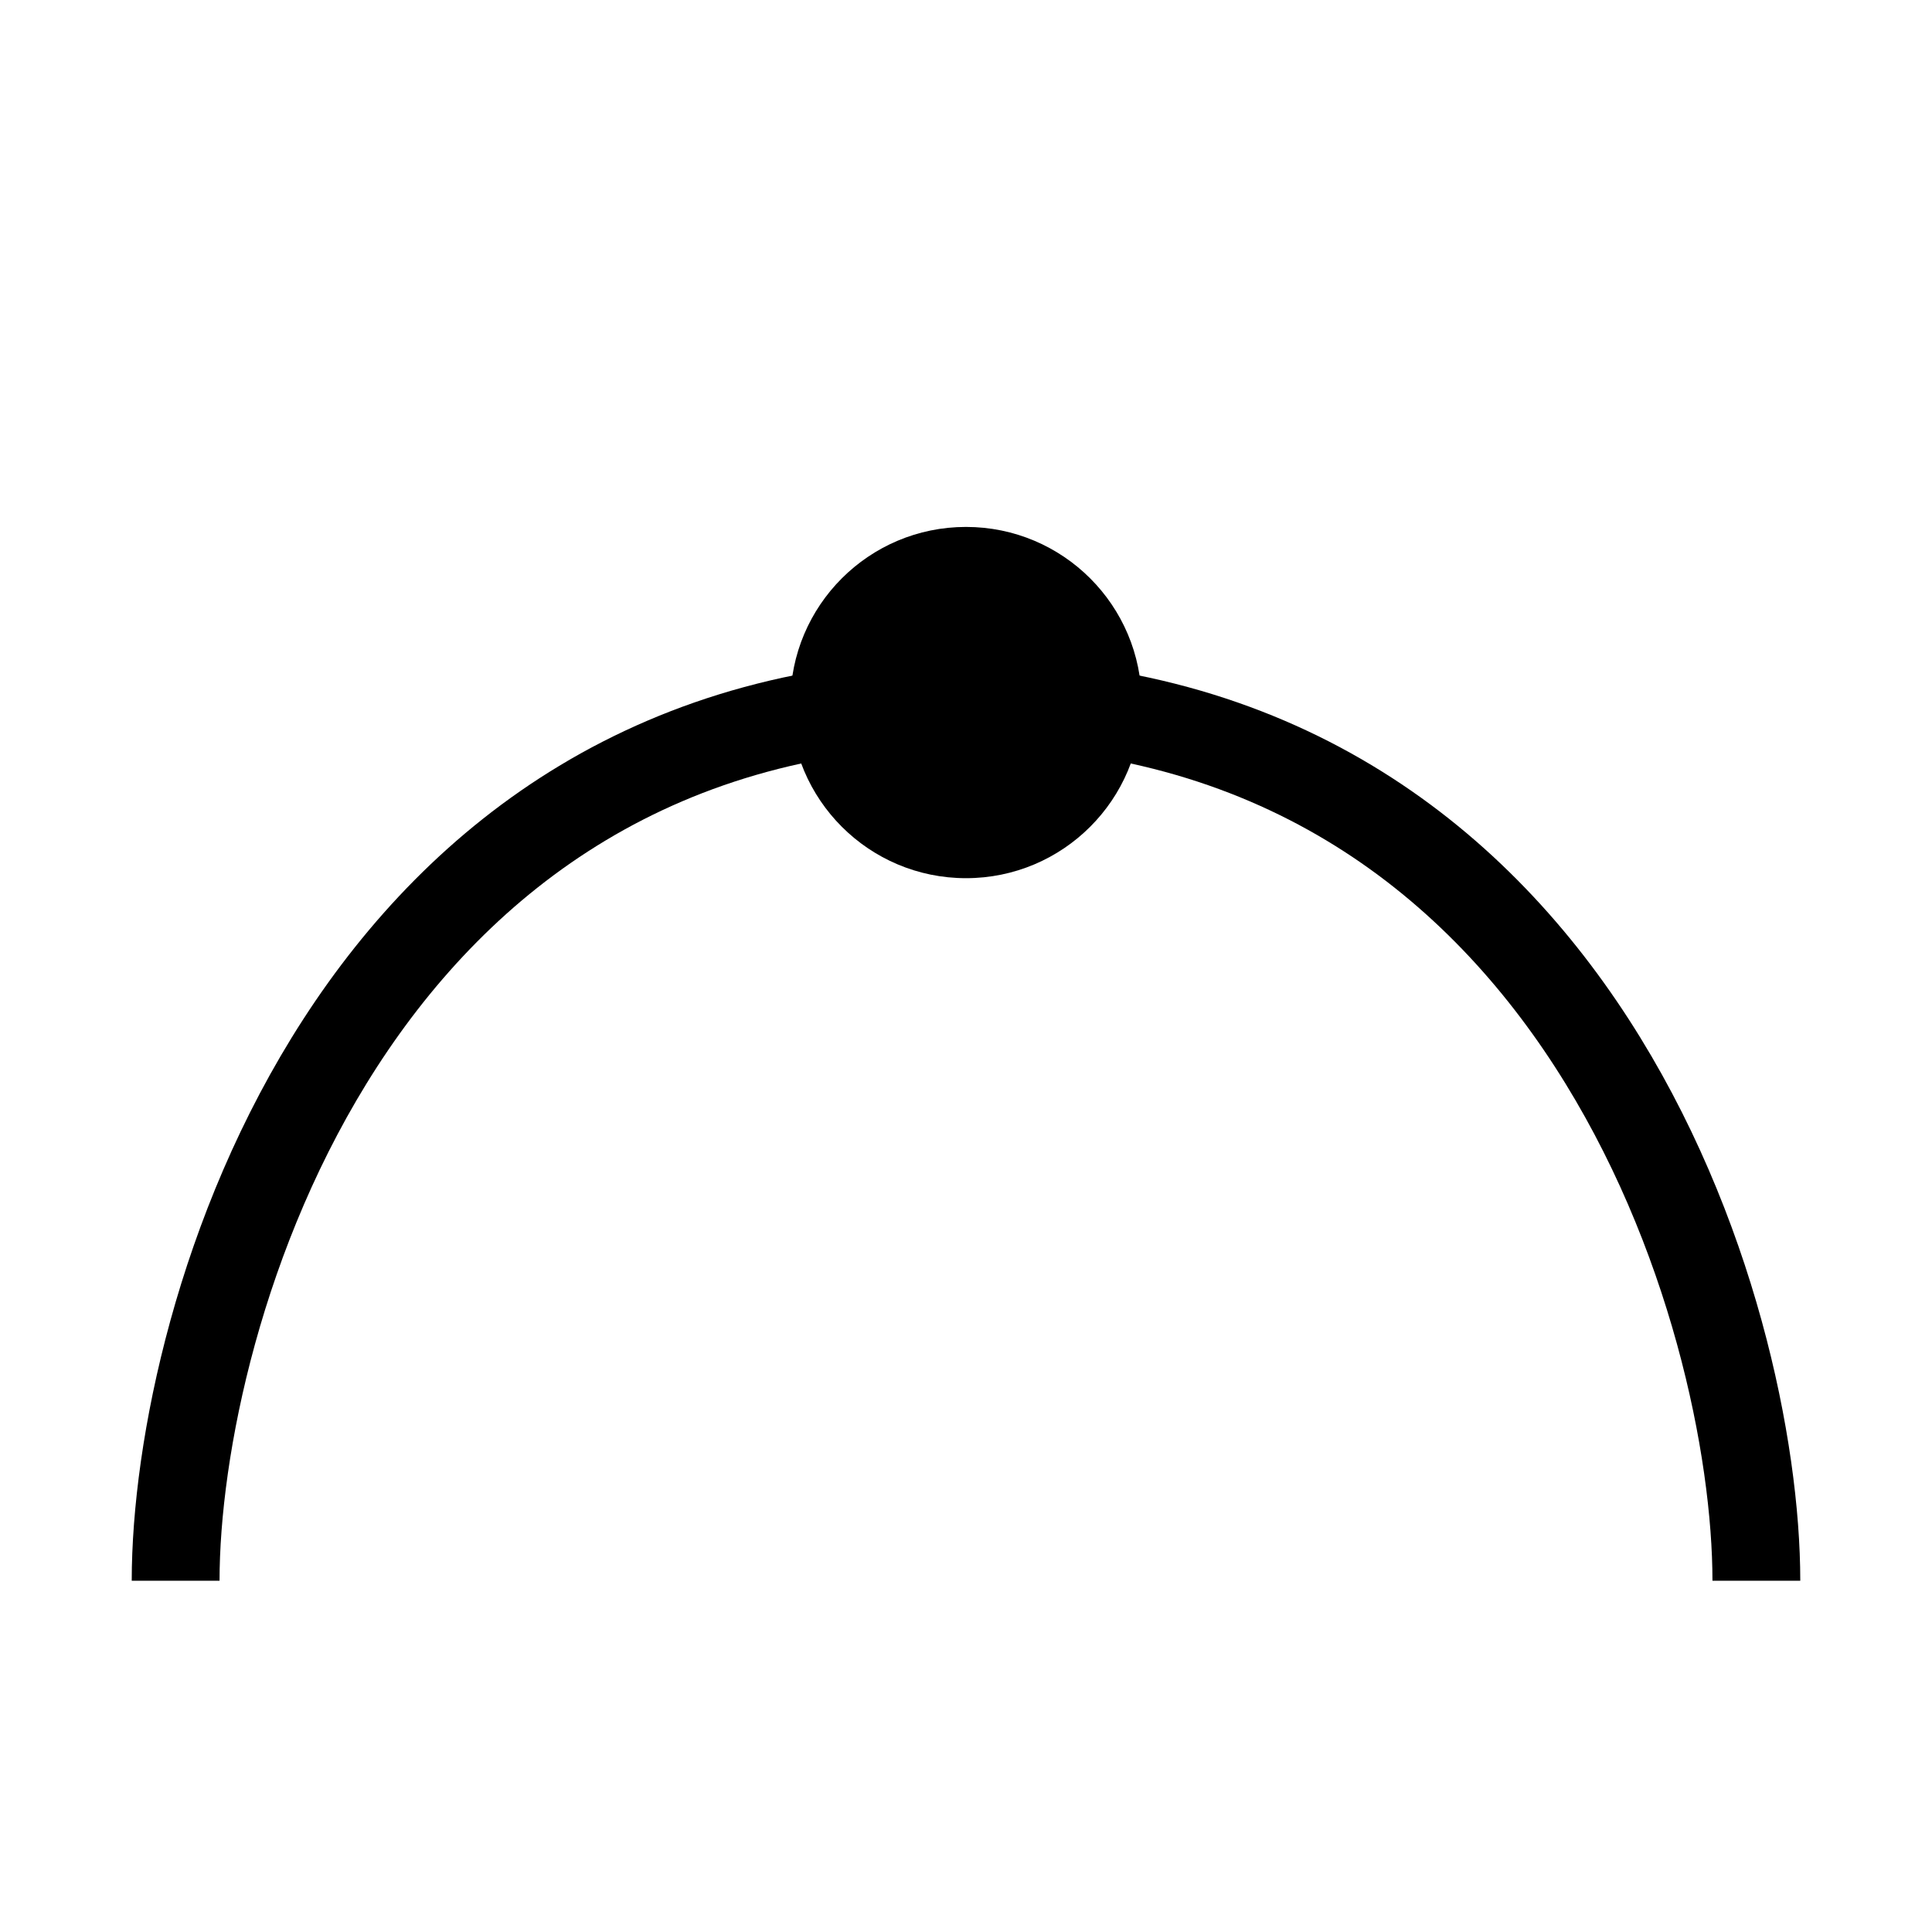
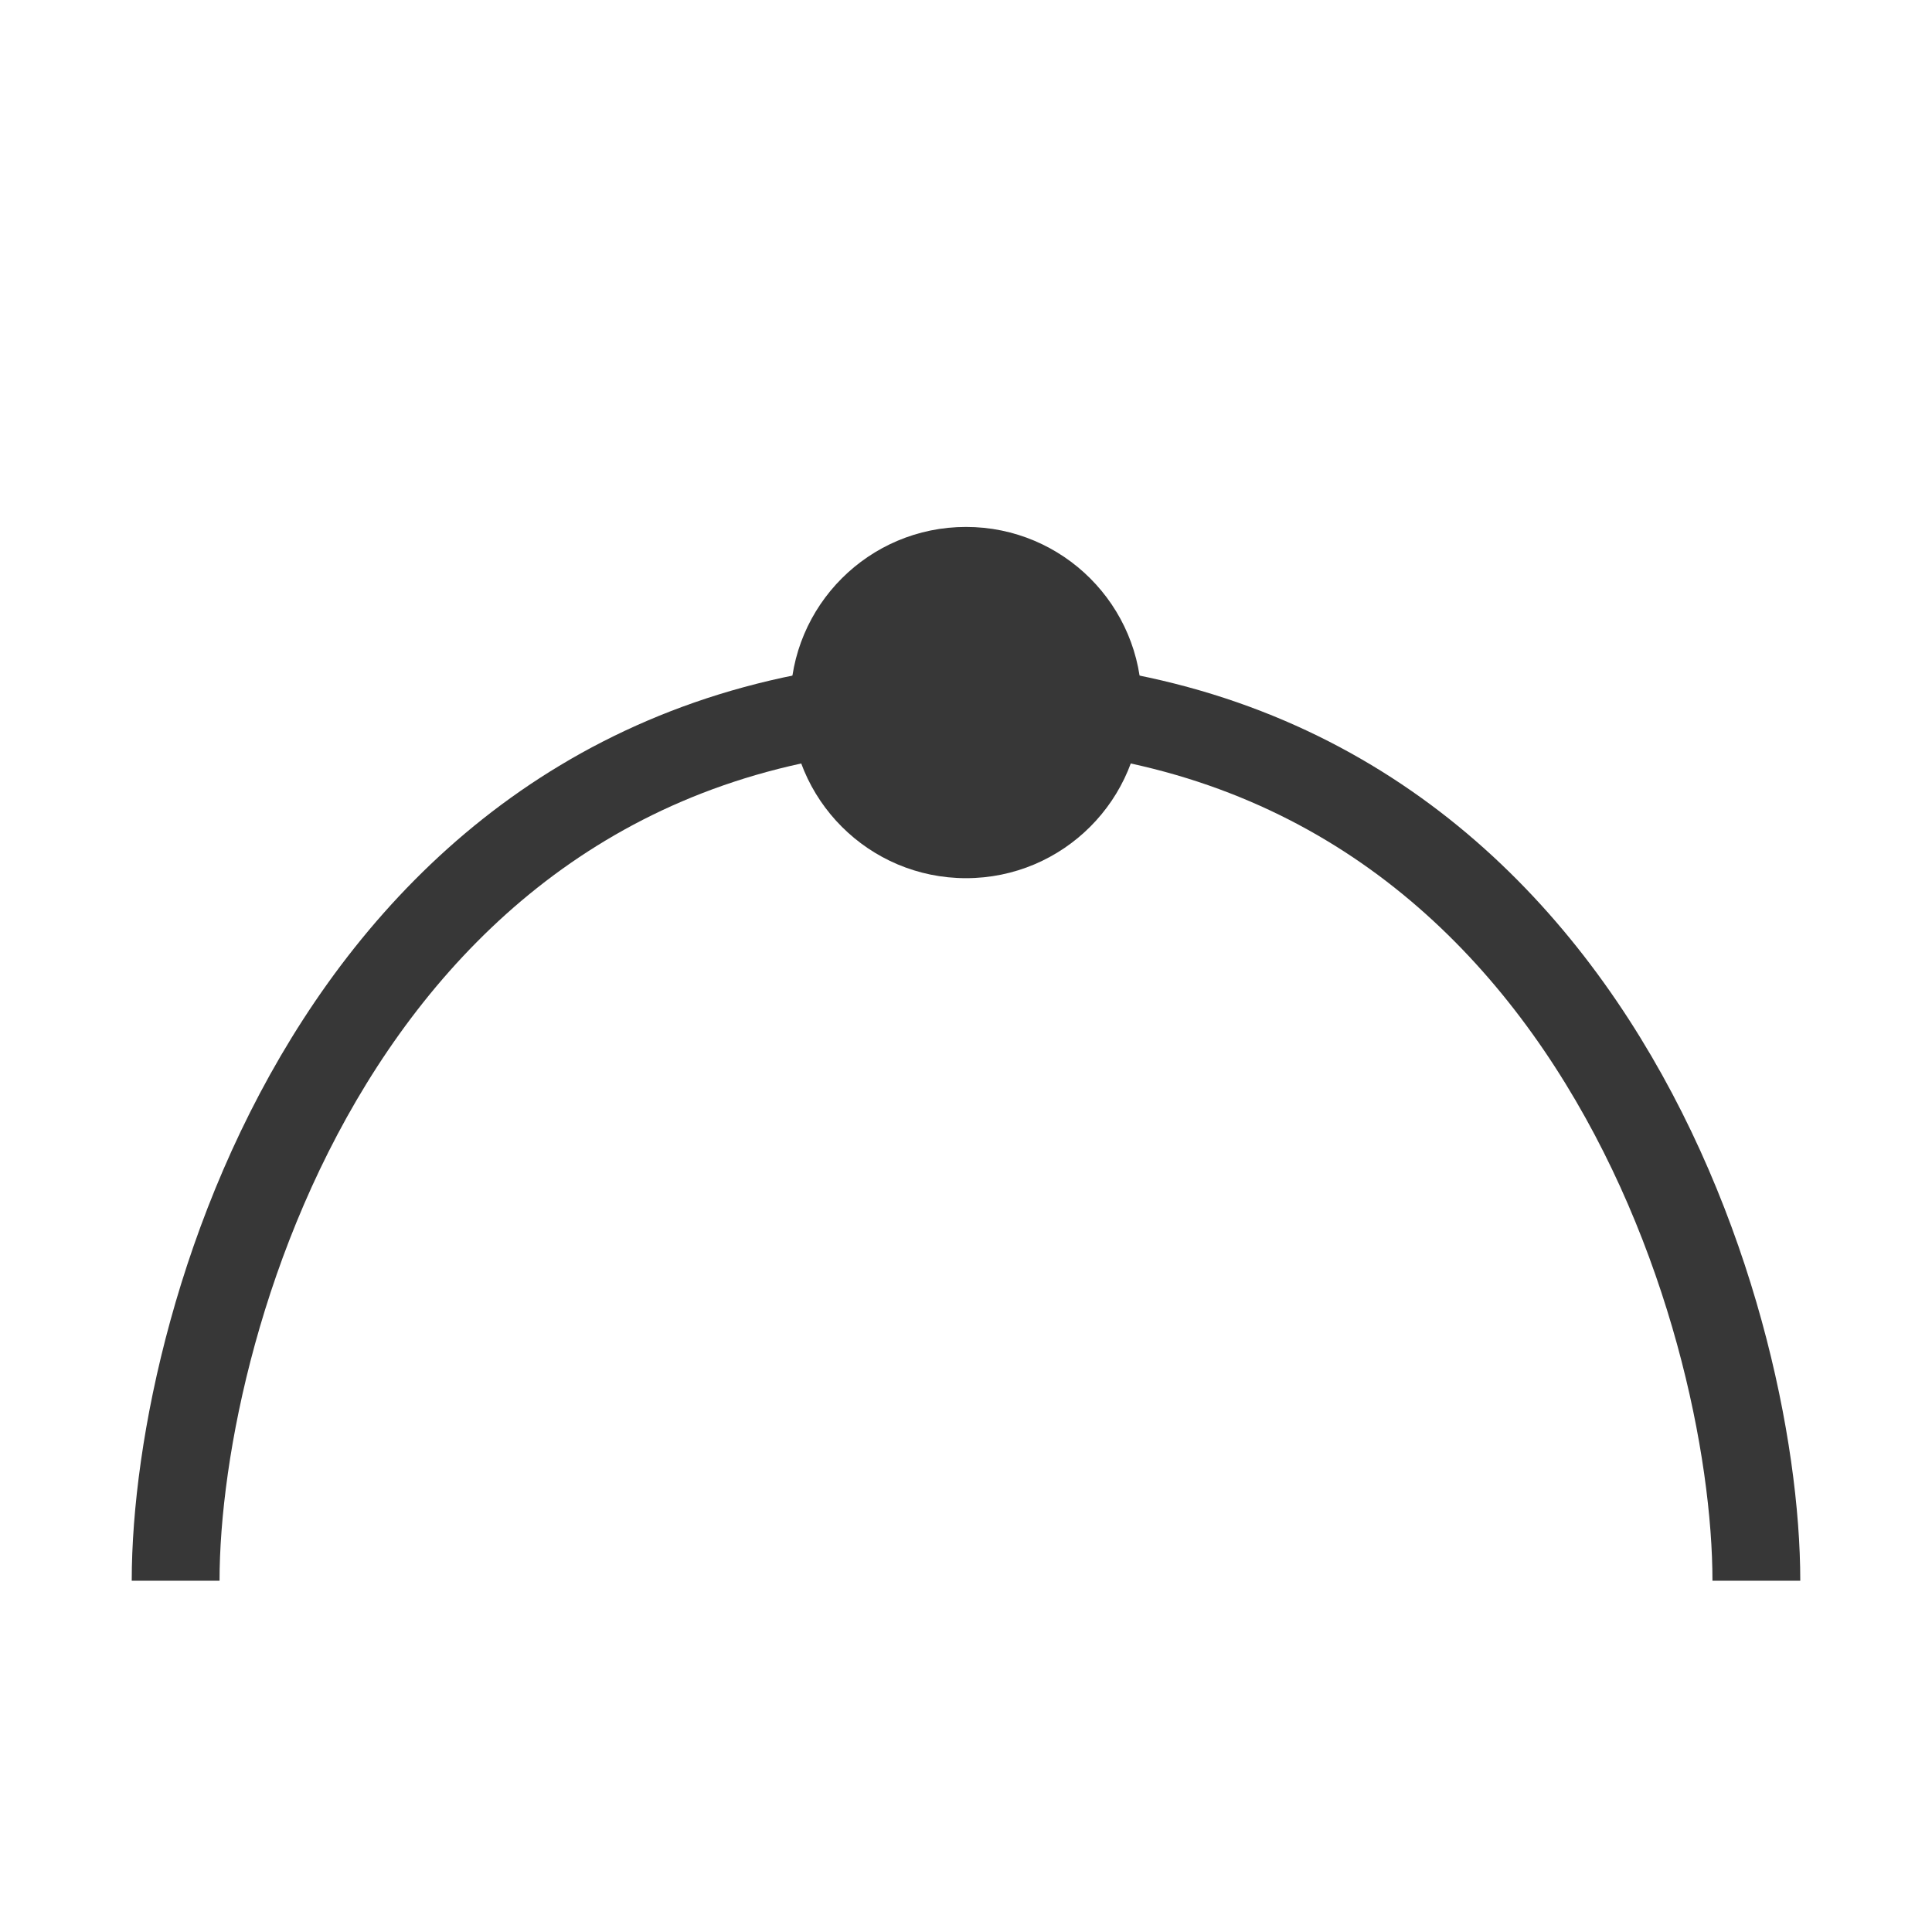
<svg xmlns="http://www.w3.org/2000/svg" xmlns:xlink="http://www.w3.org/1999/xlink" version="1.1" width="22" height="22" id="svg6190">
  <defs id="defs6194">
    <linearGradient x1="169.275" y1="7.633" x2="169" y2="22.362" id="linearGradient10736" xlink:href="#linearGradient6935" gradientUnits="userSpaceOnUse" gradientTransform="matrix(0.9351301,-0.9351301,0.9351301,0.9351301,48.84188,196.8352)" />
    <linearGradient id="linearGradient6935">
      <stop id="stop6937" style="stop-color:#666666;stop-opacity:1" offset="0" />
      <stop id="stop6939" style="stop-color:#1a1a1a;stop-opacity:1" offset="1" />
    </linearGradient>
    <linearGradient x1="169.275" y1="7.633" x2="169" y2="22.362" id="linearGradient6229" xlink:href="#linearGradient6935" gradientUnits="userSpaceOnUse" gradientTransform="matrix(0.9351301,-0.9351301,0.9351301,0.9351301,48.84188,196.8352)" />
    <linearGradient x1="169.275" y1="7.633" x2="169" y2="22.362" id="linearGradient8068" xlink:href="#linearGradient5536" gradientUnits="userSpaceOnUse" />
    <linearGradient id="linearGradient5536">
      <stop id="stop5538" style="stop-color:#e6e6e6;stop-opacity:1" offset="0" />
      <stop id="stop5540" style="stop-color:#aaaaaa;stop-opacity:1" offset="1" />
    </linearGradient>
    <linearGradient x1="169.275" y1="7.633" x2="169" y2="22.362" id="linearGradient8064" xlink:href="#linearGradient5536" gradientUnits="userSpaceOnUse" />
    <linearGradient id="linearGradient6294">
      <stop id="stop6296" style="stop-color:#e6e6e6;stop-opacity:1" offset="0" />
      <stop id="stop6298" style="stop-color:#aaaaaa;stop-opacity:1" offset="1" />
    </linearGradient>
    <linearGradient x1="169.275" y1="7.633" x2="169" y2="22.362" id="linearGradient8066" xlink:href="#linearGradient5536" gradientUnits="userSpaceOnUse" />
    <linearGradient id="linearGradient6301">
      <stop id="stop6303" style="stop-color:#e6e6e6;stop-opacity:1" offset="0" />
      <stop id="stop6305" style="stop-color:#aaaaaa;stop-opacity:1" offset="1" />
    </linearGradient>
    <linearGradient x1="169.275" y1="7.633" x2="169" y2="22.362" id="linearGradient6317" xlink:href="#linearGradient5536" gradientUnits="userSpaceOnUse" />
    <linearGradient xlink:href="#linearGradient6935-4" id="linearGradient10465" gradientUnits="userSpaceOnUse" gradientTransform="matrix(1.28659,0,0,1.28659,2.631367,-1434.252)" x1="163.039" y1="1276.613" x2="178.208" y2="1290.18" />
    <linearGradient id="linearGradient6935-4">
      <stop style="stop-color:#666666;stop-opacity:1" offset="0" id="stop6937-9" />
      <stop style="stop-color:#1a1a1a;stop-opacity:1" offset="1" id="stop6939-2" />
    </linearGradient>
    <linearGradient id="linearGradient5536-1">
      <stop style="stop-color:#e6e6e6;stop-opacity:1;" offset="0" id="stop5538-8" />
      <stop style="stop-color:#aaaaaa;stop-opacity:1;" offset="1" id="stop5540-8" />
    </linearGradient>
    <linearGradient xlink:href="#linearGradient6935-0" id="linearGradient10439" gradientUnits="userSpaceOnUse" gradientTransform="matrix(1.28659,0,0,1.28659,2.631367,-1434.252)" x1="162.307" y1="1300.13" x2="174.531" y2="1312.568" />
    <linearGradient id="linearGradient6935-0">
      <stop style="stop-color:#666666;stop-opacity:1" offset="0" id="stop6937-2" />
      <stop style="stop-color:#1a1a1a;stop-opacity:1" offset="1" id="stop6939-23" />
    </linearGradient>
    <linearGradient id="linearGradient5536-4">
      <stop style="stop-color:#e6e6e6;stop-opacity:1;" offset="0" id="stop5538-2" />
      <stop style="stop-color:#aaaaaa;stop-opacity:1;" offset="1" id="stop5540-7" />
    </linearGradient>
    <linearGradient xlink:href="#linearGradient6935-3" id="linearGradient10574" gradientUnits="userSpaceOnUse" gradientTransform="matrix(1.28659,0,0,1.28659,-70.14917,-1405.304)" x1="219.036" y1="1300.413" x2="234.081" y2="1315.457" />
    <linearGradient id="linearGradient6935-3">
      <stop style="stop-color:#666666;stop-opacity:1" offset="0" id="stop6937-6" />
      <stop style="stop-color:#1a1a1a;stop-opacity:1" offset="1" id="stop6939-6" />
    </linearGradient>
    <linearGradient xlink:href="#linearGradient5536-7" id="linearGradient8078" gradientUnits="userSpaceOnUse" gradientTransform="matrix(1.28659,0,0,1.28659,-758.5512,-397.3041)" x1="219.036" y1="1300.413" x2="234.081" y2="1315.457" />
    <linearGradient id="linearGradient5536-7">
      <stop style="stop-color:#e6e6e6;stop-opacity:1;" offset="0" id="stop5538-4" />
      <stop style="stop-color:#aaaaaa;stop-opacity:1;" offset="1" id="stop5540-3" />
    </linearGradient>
    <linearGradient xlink:href="#linearGradient6935-1" id="linearGradient10570" gradientUnits="userSpaceOnUse" gradientTransform="matrix(1.516824,0,0,1.461653,46.66417,-3.166096)" x1="110.58" y1="209.988" x2="121.607" y2="221.469" />
    <linearGradient id="linearGradient6935-1">
      <stop style="stop-color:#666666;stop-opacity:1" offset="0" id="stop6937-1" />
      <stop style="stop-color:#1a1a1a;stop-opacity:1" offset="1" id="stop6939-60" />
    </linearGradient>
    <linearGradient xlink:href="#linearGradient5536-9" id="linearGradient8080" gradientUnits="userSpaceOnUse" gradientTransform="matrix(1.516824,0,0,1.461653,-641.7378,1004.834)" x1="110.58" y1="209.988" x2="121.607" y2="221.469" />
    <linearGradient id="linearGradient5536-9">
      <stop style="stop-color:#e6e6e6;stop-opacity:1;" offset="0" id="stop5538-1" />
      <stop style="stop-color:#aaaaaa;stop-opacity:1;" offset="1" id="stop5540-84" />
    </linearGradient>
    <linearGradient id="linearGradient6935-47">
      <stop style="stop-color:#666666;stop-opacity:1" offset="0" id="stop6937-67" />
      <stop style="stop-color:#1a1a1a;stop-opacity:1" offset="1" id="stop6939-28" />
    </linearGradient>
    <linearGradient xlink:href="#linearGradient5536-0" id="linearGradient8120" gradientUnits="userSpaceOnUse" gradientTransform="matrix(1.286591,0,0,1.286591,-685.7707,-426.2524)" x1="164.418" y1="1376.901" x2="177.871" y2="1389.364" />
    <linearGradient id="linearGradient5536-0">
      <stop style="stop-color:#e6e6e6;stop-opacity:1;" offset="0" id="stop5538-5" />
      <stop style="stop-color:#aaaaaa;stop-opacity:1;" offset="1" id="stop5540-88" />
    </linearGradient>
    <linearGradient id="linearGradient6935-5">
      <stop style="stop-color:#666666;stop-opacity:1" offset="0" id="stop6937-21" />
      <stop style="stop-color:#1a1a1a;stop-opacity:1" offset="1" id="stop6939-8" />
    </linearGradient>
    <linearGradient xlink:href="#linearGradient5536-75" id="linearGradient8074" gradientUnits="userSpaceOnUse" gradientTransform="matrix(1.286591,0,0,1.286591,-758.5512,-359.6713)" x1="218.411" y1="1352.733" x2="234.384" y2="1366.968" />
    <linearGradient id="linearGradient5536-75">
      <stop style="stop-color:#e6e6e6;stop-opacity:1;" offset="0" id="stop5538-7" />
      <stop style="stop-color:#aaaaaa;stop-opacity:1;" offset="1" id="stop5540-0" />
    </linearGradient>
    <linearGradient id="linearGradient6935-15">
      <stop style="stop-color:#666666;stop-opacity:1" offset="0" id="stop6937-97" />
      <stop style="stop-color:#1a1a1a;stop-opacity:1" offset="1" id="stop6939-9" />
    </linearGradient>
    <linearGradient xlink:href="#linearGradient5536-00" id="linearGradient8076" gradientUnits="userSpaceOnUse" gradientTransform="matrix(1.28659,0,0,1.28659,-758.5512,-359.6713)" x1="218.478" y1="1381.176" x2="233.411" y2="1394.793" />
    <linearGradient id="linearGradient5536-00">
      <stop style="stop-color:#e6e6e6;stop-opacity:1;" offset="0" id="stop5538-51" />
      <stop style="stop-color:#aaaaaa;stop-opacity:1;" offset="1" id="stop5540-9" />
    </linearGradient>
    <linearGradient id="linearGradient6935-7">
      <stop style="stop-color:#666666;stop-opacity:1" offset="0" id="stop6937-16" />
      <stop style="stop-color:#1a1a1a;stop-opacity:1" offset="1" id="stop6939-3" />
    </linearGradient>
    <linearGradient id="linearGradient5536-94">
      <stop style="stop-color:#e6e6e6;stop-opacity:1;" offset="0" id="stop5538-0" />
      <stop style="stop-color:#aaaaaa;stop-opacity:1;" offset="1" id="stop5540-34" />
    </linearGradient>
    <linearGradient id="linearGradient6935-2">
      <stop style="stop-color:#666666;stop-opacity:1" offset="0" id="stop6937-8" />
      <stop style="stop-color:#1a1a1a;stop-opacity:1" offset="1" id="stop6939-21" />
    </linearGradient>
    <linearGradient xlink:href="#linearGradient5536-6" id="linearGradient8132" gradientUnits="userSpaceOnUse" gradientTransform="matrix(1.28659,0,0,1.28659,-685.7707,-426.2524)" x1="164.522" y1="1482.442" x2="173.591" y2="1491.817" />
    <linearGradient id="linearGradient5536-6">
      <stop style="stop-color:#e6e6e6;stop-opacity:1;" offset="0" id="stop5538-54" />
      <stop style="stop-color:#aaaaaa;stop-opacity:1;" offset="1" id="stop5540-6" />
    </linearGradient>
    <linearGradient id="linearGradient6935-21">
      <stop style="stop-color:#666666;stop-opacity:1" offset="0" id="stop6937-4" />
      <stop style="stop-color:#1a1a1a;stop-opacity:1" offset="1" id="stop6939-4" />
    </linearGradient>
    <linearGradient id="linearGradient5536-49">
      <stop style="stop-color:#e6e6e6;stop-opacity:1;" offset="0" id="stop5538-3" />
      <stop style="stop-color:#aaaaaa;stop-opacity:1;" offset="1" id="stop5540-2" />
    </linearGradient>
    <linearGradient id="linearGradient5536-06">
      <stop style="stop-color:#e6e6e6;stop-opacity:1;" offset="0" id="stop5538-26" />
      <stop style="stop-color:#aaaaaa;stop-opacity:1;" offset="1" id="stop5540-74" />
    </linearGradient>
    <linearGradient id="linearGradient6327">
      <stop style="stop-color:#e6e6e6;stop-opacity:1;" offset="0" id="stop6329" />
      <stop style="stop-color:#aaaaaa;stop-opacity:1;" offset="1" id="stop6331" />
    </linearGradient>
    <linearGradient id="linearGradient6935-50">
      <stop style="stop-color:#666666;stop-opacity:1" offset="0" id="stop6937-0" />
      <stop style="stop-color:#1a1a1a;stop-opacity:1" offset="1" id="stop6939-0" />
    </linearGradient>
    <linearGradient xlink:href="#linearGradient5536-16" id="linearGradient8089" gradientUnits="userSpaceOnUse" gradientTransform="matrix(1.28659,0,0,1.28659,-758.5512,-368.7689)" x1="219.302" y1="1486.967" x2="234.081" y2="1501.993" />
    <linearGradient id="linearGradient5536-16">
      <stop style="stop-color:#e6e6e6;stop-opacity:1;" offset="0" id="stop5538-24" />
      <stop style="stop-color:#aaaaaa;stop-opacity:1;" offset="1" id="stop5540-1" />
    </linearGradient>
    <linearGradient id="linearGradient6935-55">
      <stop style="stop-color:#666666;stop-opacity:1" offset="0" id="stop6937-5" />
      <stop style="stop-color:#1a1a1a;stop-opacity:1" offset="1" id="stop6939-81" />
    </linearGradient>
    <linearGradient xlink:href="#linearGradient5536-04" id="linearGradient8102" gradientUnits="userSpaceOnUse" gradientTransform="matrix(1.28659,0,0,1.28659,-758.5512,-368.7689)" x1="219.661" y1="1511.98" x2="233.474" y2="1526.105" />
    <linearGradient id="linearGradient5536-04">
      <stop style="stop-color:#e6e6e6;stop-opacity:1;" offset="0" id="stop5538-74" />
      <stop style="stop-color:#aaaaaa;stop-opacity:1;" offset="1" id="stop5540-5" />
    </linearGradient>
    <linearGradient y2="1526.105" x2="233.474" y1="1511.98" x1="219.661" gradientTransform="matrix(1.28659,0,0,1.28659,-758.5512,-368.7689)" gradientUnits="userSpaceOnUse" id="linearGradient6797" xlink:href="#linearGradient5536-04" />
    <linearGradient id="linearGradient6935-6">
      <stop style="stop-color:#666666;stop-opacity:1" offset="0" id="stop6937-57" />
      <stop style="stop-color:#1a1a1a;stop-opacity:1" offset="1" id="stop6939-03" />
    </linearGradient>
    <linearGradient id="linearGradient5536-45">
      <stop style="stop-color:#e6e6e6;stop-opacity:1;" offset="0" id="stop5538-6" />
      <stop style="stop-color:#aaaaaa;stop-opacity:1;" offset="1" id="stop5540-4" />
    </linearGradient>
    <linearGradient id="linearGradient6935-41">
      <stop style="stop-color:#666666;stop-opacity:1" offset="0" id="stop6937-88" />
      <stop style="stop-color:#1a1a1a;stop-opacity:1" offset="1" id="stop6939-5" />
    </linearGradient>
    <linearGradient xlink:href="#linearGradient5536-048" id="linearGradient8070" gradientUnits="userSpaceOnUse" gradientTransform="matrix(1.28659,0,0,1.28659,-745.1559,1039.54)" x1="207.531" y1="497.062" x2="223.331" y2="511.406" />
    <linearGradient id="linearGradient5536-048">
      <stop style="stop-color:#e6e6e6;stop-opacity:1;" offset="0" id="stop5538-14" />
      <stop style="stop-color:#aaaaaa;stop-opacity:1;" offset="1" id="stop5540-71" />
    </linearGradient>
    <linearGradient id="linearGradient6935-8">
      <stop style="stop-color:#666666;stop-opacity:1" offset="0" id="stop6937-54" />
      <stop style="stop-color:#1a1a1a;stop-opacity:1" offset="1" id="stop6939-66" />
    </linearGradient>
    <linearGradient xlink:href="#linearGradient5536-18" id="linearGradient8134" gradientUnits="userSpaceOnUse" gradientTransform="matrix(1.28659,0,0,1.28659,-745.5878,1039.54)" x1="213.305" y1="528.903" x2="218.048" y2="533.646" />
    <linearGradient id="linearGradient5536-18">
      <stop style="stop-color:#e6e6e6;stop-opacity:1;" offset="0" id="stop5538-46" />
      <stop style="stop-color:#aaaaaa;stop-opacity:1;" offset="1" id="stop5540-70" />
    </linearGradient>
    <linearGradient id="linearGradient8666">
      <stop style="stop-color:#4d4d4d;stop-opacity:1" offset="0" id="stop8668" />
      <stop style="stop-color:#f2f2f2;stop-opacity:1" offset="1" id="stop8670" />
    </linearGradient>
    <linearGradient id="linearGradient8666-1">
      <stop style="stop-color:#4d4d4d;stop-opacity:1" offset="0" id="stop8668-6" />
      <stop style="stop-color:#f2f2f2;stop-opacity:1" offset="1" id="stop8670-2" />
    </linearGradient>
    <linearGradient id="linearGradient6935-60">
      <stop style="stop-color:#666666;stop-opacity:1" offset="0" id="stop6937-7" />
      <stop style="stop-color:#1a1a1a;stop-opacity:1" offset="1" id="stop6939-55" />
    </linearGradient>
    <linearGradient xlink:href="#linearGradient5536-46" id="linearGradient8072" gradientUnits="userSpaceOnUse" gradientTransform="matrix(1.28659,0,0,1.28659,-685.7707,-426.2524)" x1="162.401" y1="1715.821" x2="177.309" y2="1731.112" />
    <linearGradient id="linearGradient5536-46">
      <stop style="stop-color:#e6e6e6;stop-opacity:1;" offset="0" id="stop5538-543" />
      <stop style="stop-color:#aaaaaa;stop-opacity:1;" offset="1" id="stop5540-80" />
    </linearGradient>
    <linearGradient id="linearGradient6935-8-2">
      <stop style="stop-color:#666666;stop-opacity:1" offset="0" id="stop6937-6-9" />
      <stop style="stop-color:#1a1a1a;stop-opacity:1" offset="1" id="stop6939-9-4" />
    </linearGradient>
    <linearGradient y2="623.306" x2="143.471" y1="616.297" x1="133.476" gradientUnits="userSpaceOnUse" id="linearGradient7256" xlink:href="#linearGradient5536-6-1" />
    <linearGradient id="linearGradient5536-6-1">
      <stop style="stop-color:#e6e6e6;stop-opacity:1;" offset="0" id="stop5538-6-0" />
      <stop style="stop-color:#aaaaaa;stop-opacity:1;" offset="1" id="stop5540-2-4" />
    </linearGradient>
    <linearGradient id="linearGradient8033">
      <stop style="stop-color:#e6e6e6;stop-opacity:1;" offset="0" id="stop8035" />
      <stop style="stop-color:#aaaaaa;stop-opacity:1;" offset="1" id="stop8037" />
    </linearGradient>
    <linearGradient id="linearGradient8040">
      <stop style="stop-color:#e6e6e6;stop-opacity:1;" offset="0" id="stop8042" />
      <stop style="stop-color:#aaaaaa;stop-opacity:1;" offset="1" id="stop8044" />
    </linearGradient>
    <linearGradient id="linearGradient8047">
      <stop style="stop-color:#e6e6e6;stop-opacity:1;" offset="0" id="stop8049" />
      <stop style="stop-color:#aaaaaa;stop-opacity:1;" offset="1" id="stop8051" />
    </linearGradient>
    <linearGradient id="linearGradient8054">
      <stop style="stop-color:#e6e6e6;stop-opacity:1;" offset="0" id="stop8056" />
      <stop style="stop-color:#aaaaaa;stop-opacity:1;" offset="1" id="stop8058" />
    </linearGradient>
    <linearGradient id="linearGradient8061">
      <stop style="stop-color:#e6e6e6;stop-opacity:1;" offset="0" id="stop8063" />
      <stop style="stop-color:#aaaaaa;stop-opacity:1;" offset="1" id="stop8065" />
    </linearGradient>
    <linearGradient id="linearGradient8068-6">
      <stop style="stop-color:#e6e6e6;stop-opacity:1;" offset="0" id="stop8070" />
      <stop style="stop-color:#aaaaaa;stop-opacity:1;" offset="1" id="stop8072" />
    </linearGradient>
    <linearGradient id="linearGradient8075">
      <stop style="stop-color:#e6e6e6;stop-opacity:1;" offset="0" id="stop8077" />
      <stop style="stop-color:#aaaaaa;stop-opacity:1;" offset="1" id="stop8079" />
    </linearGradient>
    <linearGradient id="linearGradient8082">
      <stop style="stop-color:#e6e6e6;stop-opacity:1;" offset="0" id="stop8084" />
      <stop style="stop-color:#aaaaaa;stop-opacity:1;" offset="1" id="stop8086" />
    </linearGradient>
    <linearGradient id="linearGradient8089-6">
      <stop style="stop-color:#e6e6e6;stop-opacity:1;" offset="0" id="stop8091" />
      <stop style="stop-color:#aaaaaa;stop-opacity:1;" offset="1" id="stop8093" />
    </linearGradient>
    <linearGradient y2="623.306" x2="143.471" y1="616.297" x1="133.476" gradientUnits="userSpaceOnUse" id="linearGradient8117" xlink:href="#linearGradient5536-6-1" />
    <linearGradient id="linearGradient6935-05">
      <stop style="stop-color:#666666;stop-opacity:1" offset="0" id="stop6937-00" />
      <stop style="stop-color:#1a1a1a;stop-opacity:1" offset="1" id="stop6939-1" />
    </linearGradient>
    <linearGradient xlink:href="#linearGradient5536-67" id="linearGradient8128" gradientUnits="userSpaceOnUse" gradientTransform="matrix(0.8450207,0,0,0.8450207,-545.5726,1321.472)" x1="85.381" y1="627.678" x2="101.473" y2="643.771" />
    <linearGradient id="linearGradient5536-67">
      <stop style="stop-color:#e6e6e6;stop-opacity:1;" offset="0" id="stop5538-29" />
      <stop style="stop-color:#aaaaaa;stop-opacity:1;" offset="1" id="stop5540-66" />
    </linearGradient>
    <linearGradient id="linearGradient6935-66">
      <stop style="stop-color:#666666;stop-opacity:1" offset="0" id="stop6937-41" />
      <stop style="stop-color:#1a1a1a;stop-opacity:1" offset="1" id="stop6939-30" />
    </linearGradient>
    <linearGradient xlink:href="#linearGradient5536-14" id="linearGradient8082-9" gradientUnits="userSpaceOnUse" gradientTransform="matrix(1.286591,0,0,1.286591,-685.7707,-428.9817)" x1="162.179" y1="1798.113" x2="177.125" y2="1813.06" />
    <linearGradient id="linearGradient5536-14">
      <stop style="stop-color:#e6e6e6;stop-opacity:1;" offset="0" id="stop5538-59" />
      <stop style="stop-color:#aaaaaa;stop-opacity:1;" offset="1" id="stop5540-69" />
    </linearGradient>
    <linearGradient id="linearGradient6935-82">
      <stop style="stop-color:#666666;stop-opacity:1" offset="0" id="stop6937-01" />
      <stop style="stop-color:#1a1a1a;stop-opacity:1" offset="1" id="stop6939-667" />
    </linearGradient>
    <linearGradient xlink:href="#linearGradient5536-63" id="linearGradient8085" gradientUnits="userSpaceOnUse" x1="141.209" y1="660.076" x2="153.033" y2="671.9" />
    <linearGradient id="linearGradient5536-63">
      <stop style="stop-color:#e6e6e6;stop-opacity:1;" offset="0" id="stop5538-79" />
      <stop style="stop-color:#aaaaaa;stop-opacity:1;" offset="1" id="stop5540-53" />
    </linearGradient>
    <linearGradient id="linearGradient6935-89">
      <stop style="stop-color:#666666;stop-opacity:1" offset="0" id="stop6937-545" />
      <stop style="stop-color:#1a1a1a;stop-opacity:1" offset="1" id="stop6939-13" />
    </linearGradient>
    <linearGradient id="linearGradient6935-14">
      <stop style="stop-color:#666666;stop-opacity:1" offset="0" id="stop6937-61" />
      <stop style="stop-color:#1a1a1a;stop-opacity:1" offset="1" id="stop6939-39" />
    </linearGradient>
    <linearGradient xlink:href="#linearGradient5536-5" id="linearGradient8122" gradientUnits="userSpaceOnUse" gradientTransform="matrix(1.28659,0,0,1.28659,-685.7707,-426.2524)" x1="165.088" y1="1876.753" x2="178.625" y2="1889.613" />
    <linearGradient id="linearGradient5536-5">
      <stop style="stop-color:#e6e6e6;stop-opacity:1;" offset="0" id="stop5538-9" />
      <stop style="stop-color:#aaaaaa;stop-opacity:1;" offset="1" id="stop5540-81" />
    </linearGradient>
    <linearGradient id="linearGradient6935-65">
      <stop style="stop-color:#666666;stop-opacity:1" offset="0" id="stop6937-015" />
      <stop style="stop-color:#1a1a1a;stop-opacity:1" offset="1" id="stop6939-96" />
    </linearGradient>
    <linearGradient xlink:href="#linearGradient5536-09" id="linearGradient8124" gradientUnits="userSpaceOnUse" gradientTransform="matrix(1.28659,0,0,1.28659,-685.7707,-426.2524)" x1="162.41" y1="1901.972" x2="175.641" y2="1915.098" />
    <linearGradient id="linearGradient5536-09">
      <stop style="stop-color:#e6e6e6;stop-opacity:1;" offset="0" id="stop5538-55" />
      <stop style="stop-color:#aaaaaa;stop-opacity:1;" offset="1" id="stop5540-41" />
    </linearGradient>
    <linearGradient id="linearGradient6935-69">
      <stop style="stop-color:#666666;stop-opacity:1" offset="0" id="stop6937-22" />
      <stop style="stop-color:#1a1a1a;stop-opacity:1" offset="1" id="stop6939-7" />
    </linearGradient>
    <linearGradient id="linearGradient9010">
      <stop style="stop-color:#666666;stop-opacity:1" offset="0" id="stop9012" />
      <stop style="stop-color:#1a1a1a;stop-opacity:1" offset="1" id="stop9014" />
    </linearGradient>
    <linearGradient xlink:href="#linearGradient5536-68" id="linearGradient8108" gradientUnits="userSpaceOnUse" x1="145.261" y1="761.071" x2="153.688" y2="770.124" />
    <linearGradient id="linearGradient5536-68">
      <stop style="stop-color:#e6e6e6;stop-opacity:1;" offset="0" id="stop5538-73" />
      <stop style="stop-color:#aaaaaa;stop-opacity:1;" offset="1" id="stop5540-85" />
    </linearGradient>
    <linearGradient id="linearGradient9095">
      <stop style="stop-color:#e6e6e6;stop-opacity:1;" offset="0" id="stop9097" />
      <stop style="stop-color:#aaaaaa;stop-opacity:1;" offset="1" id="stop9099" />
    </linearGradient>
    <linearGradient id="linearGradient9102">
      <stop style="stop-color:#e6e6e6;stop-opacity:1;" offset="0" id="stop9104" />
      <stop style="stop-color:#aaaaaa;stop-opacity:1;" offset="1" id="stop9106" />
    </linearGradient>
    <linearGradient y2="770.124" x2="153.688" y1="761.071" x1="145.261" gradientUnits="userSpaceOnUse" id="linearGradient9119" xlink:href="#linearGradient5536-68" />
    <linearGradient id="linearGradient6935-9">
      <stop style="stop-color:#666666;stop-opacity:1" offset="0" id="stop6937-84" />
      <stop style="stop-color:#1a1a1a;stop-opacity:1" offset="1" id="stop6939-47" />
    </linearGradient>
    <linearGradient xlink:href="#linearGradient5536-2" id="linearGradient8098" gradientUnits="userSpaceOnUse" gradientTransform="matrix(1.28659,0,0,1.28659,-685.7707,-427.8606)" x1="162.605" y1="1951.825" x2="176.733" y2="1966.365" />
    <linearGradient id="linearGradient5536-2">
      <stop style="stop-color:#e6e6e6;stop-opacity:1;" offset="0" id="stop5538-85" />
      <stop style="stop-color:#aaaaaa;stop-opacity:1;" offset="1" id="stop5540-00" />
    </linearGradient>
    <linearGradient id="linearGradient6935-75">
      <stop style="stop-color:#666666;stop-opacity:1" offset="0" id="stop6937-93" />
      <stop style="stop-color:#1a1a1a;stop-opacity:1" offset="1" id="stop6939-70" />
    </linearGradient>
    <linearGradient xlink:href="#linearGradient5536-93" id="linearGradient8062" gradientUnits="userSpaceOnUse" gradientTransform="matrix(1.28659,0,0,1.28659,-685.7707,-426.2524)" x1="163.156" y1="1976.5" x2="173.594" y2="1989.438" />
    <linearGradient id="linearGradient5536-93">
      <stop style="stop-color:#e6e6e6;stop-opacity:1;" offset="0" id="stop5538-62" />
      <stop style="stop-color:#aaaaaa;stop-opacity:1;" offset="1" id="stop5540-15" />
    </linearGradient>
    <linearGradient id="linearGradient5536-08">
      <stop style="stop-color:#e6e6e6;stop-opacity:1;" offset="0" id="stop5538-92" />
      <stop style="stop-color:#aaaaaa;stop-opacity:1;" offset="1" id="stop5540-82" />
    </linearGradient>
    <linearGradient id="linearGradient6935-7-2">
      <stop style="stop-color:#666666;stop-opacity:1" offset="0" id="stop6937-8-2" />
      <stop style="stop-color:#1a1a1a;stop-opacity:1" offset="1" id="stop6939-0-2" />
    </linearGradient>
    <linearGradient id="linearGradient6935-7-6">
      <stop style="stop-color:#666666;stop-opacity:1" offset="0" id="stop6937-8-0" />
      <stop style="stop-color:#1a1a1a;stop-opacity:1" offset="1" id="stop6939-0-9" />
    </linearGradient>
    <linearGradient xlink:href="#linearGradient5536-08-5" id="linearGradient5680-6" gradientUnits="userSpaceOnUse" gradientTransform="matrix(1.067228,0,0,1.067228,-1970.915,-933.2619)" x1="1848.852" y1="877.472" x2="1863.939" y2="891.856" />
    <linearGradient id="linearGradient5536-08-5">
      <stop style="stop-color:#e6e6e6;stop-opacity:1;" offset="0" id="stop5538-92-8" />
      <stop style="stop-color:#aaaaaa;stop-opacity:1;" offset="1" id="stop5540-82-4" />
    </linearGradient>
    <linearGradient xlink:href="#linearGradient5536-08-1" id="linearGradient5674-3" gradientUnits="userSpaceOnUse" x1="1937.617" y1="2020.777" x2="1951.035" y2="2027.205" gradientTransform="translate(-1935.996,-2018.513)" />
    <linearGradient id="linearGradient5536-08-1">
      <stop style="stop-color:#e6e6e6;stop-opacity:1;" offset="0" id="stop5538-92-86" />
      <stop style="stop-color:#aaaaaa;stop-opacity:1;" offset="1" id="stop5540-82-1" />
    </linearGradient>
    <linearGradient xlink:href="#linearGradient5536-08-8" id="linearGradient5674-3-3" gradientUnits="userSpaceOnUse" x1="1937.617" y1="2020.777" x2="1951.035" y2="2027.205" gradientTransform="translate(-1935.996,-2015.716)" />
    <linearGradient id="linearGradient5536-08-8">
      <stop style="stop-color:#e6e6e6;stop-opacity:1;" offset="0" id="stop5538-92-1" />
      <stop style="stop-color:#aaaaaa;stop-opacity:1;" offset="1" id="stop5540-82-0" />
    </linearGradient>
    <linearGradient id="linearGradient5536-08-5-5-2">
      <stop id="stop5538-92-8-8-6" offset="0" style="stop-color:#e6e6e6;stop-opacity:1;" />
      <stop id="stop5540-82-4-57-7" offset="1" style="stop-color:#aaaaaa;stop-opacity:1;" />
    </linearGradient>
    <linearGradient xlink:href="#linearGradient6935-7-94" id="linearGradient5698-0" gradientUnits="userSpaceOnUse" gradientTransform="matrix(-1,0,0,1,2000.19,-2014.874)" x1="2023.405" y1="2017.817" x2="2005.375" y2="2033.094" />
    <linearGradient id="linearGradient6935-7-94">
      <stop style="stop-color:#666666;stop-opacity:1" offset="0" id="stop6937-8-08" />
      <stop style="stop-color:#1a1a1a;stop-opacity:1" offset="1" id="stop6939-0-84" />
    </linearGradient>
    <linearGradient y2="2033.094" x2="2005.375" y1="2017.817" x1="2023.405" gradientTransform="matrix(-1,0,0,1,2023.375,-2017.469)" gradientUnits="userSpaceOnUse" id="linearGradient3577" xlink:href="#linearGradient6935-7-94" />
  </defs>
  <g id="g6344" transform="translate(0,-1)">
-     <path style="color:#000000;fill:#000000;fill-opacity:1;fill-rule:nonzero;stroke:none;stroke-width:2;marker:none;visibility:visible;display:inline;overflow:visible;enable-background:accumulate" id="path3282" d="m 6,19.455 a 2.5,1.545 0 1 1 -5,0 2.5,1.545 0 1 1 5,0 z" transform="matrix(0.8,0,0,1.294428,8.2,-16.18298)" />
-     <path style="fill:none;stroke:#000000;stroke-width:1px;stroke-linecap:butt;stroke-linejoin:miter;stroke-opacity:1" d="M 2,18 C 2,15 4,8 11,8 c 7,0 9,7 9,10" id="path3629" transform="translate(0,1)" />
+     <path style="color:#373737;fill:#373737;fill-opacity:1;fill-rule:nonzero;stroke:none;stroke-width:2;marker:none;visibility:visible;display:inline;overflow:visible;enable-background:accumulate" id="path3282" d="m 6,19.455 a 2.5,1.545 0 1 1 -5,0 2.5,1.545 0 1 1 5,0 z" transform="matrix(0.8,0,0,1.294428,8.2,-16.18298)" />
+     <path style="fill:none;stroke:#373737;stroke-width:1px;stroke-linecap:butt;stroke-linejoin:miter;stroke-opacity:1" d="M 2,18 C 2,15 4,8 11,8 c 7,0 9,7 9,10" id="path3629" transform="translate(0,1)" />
  </g>
</svg>
